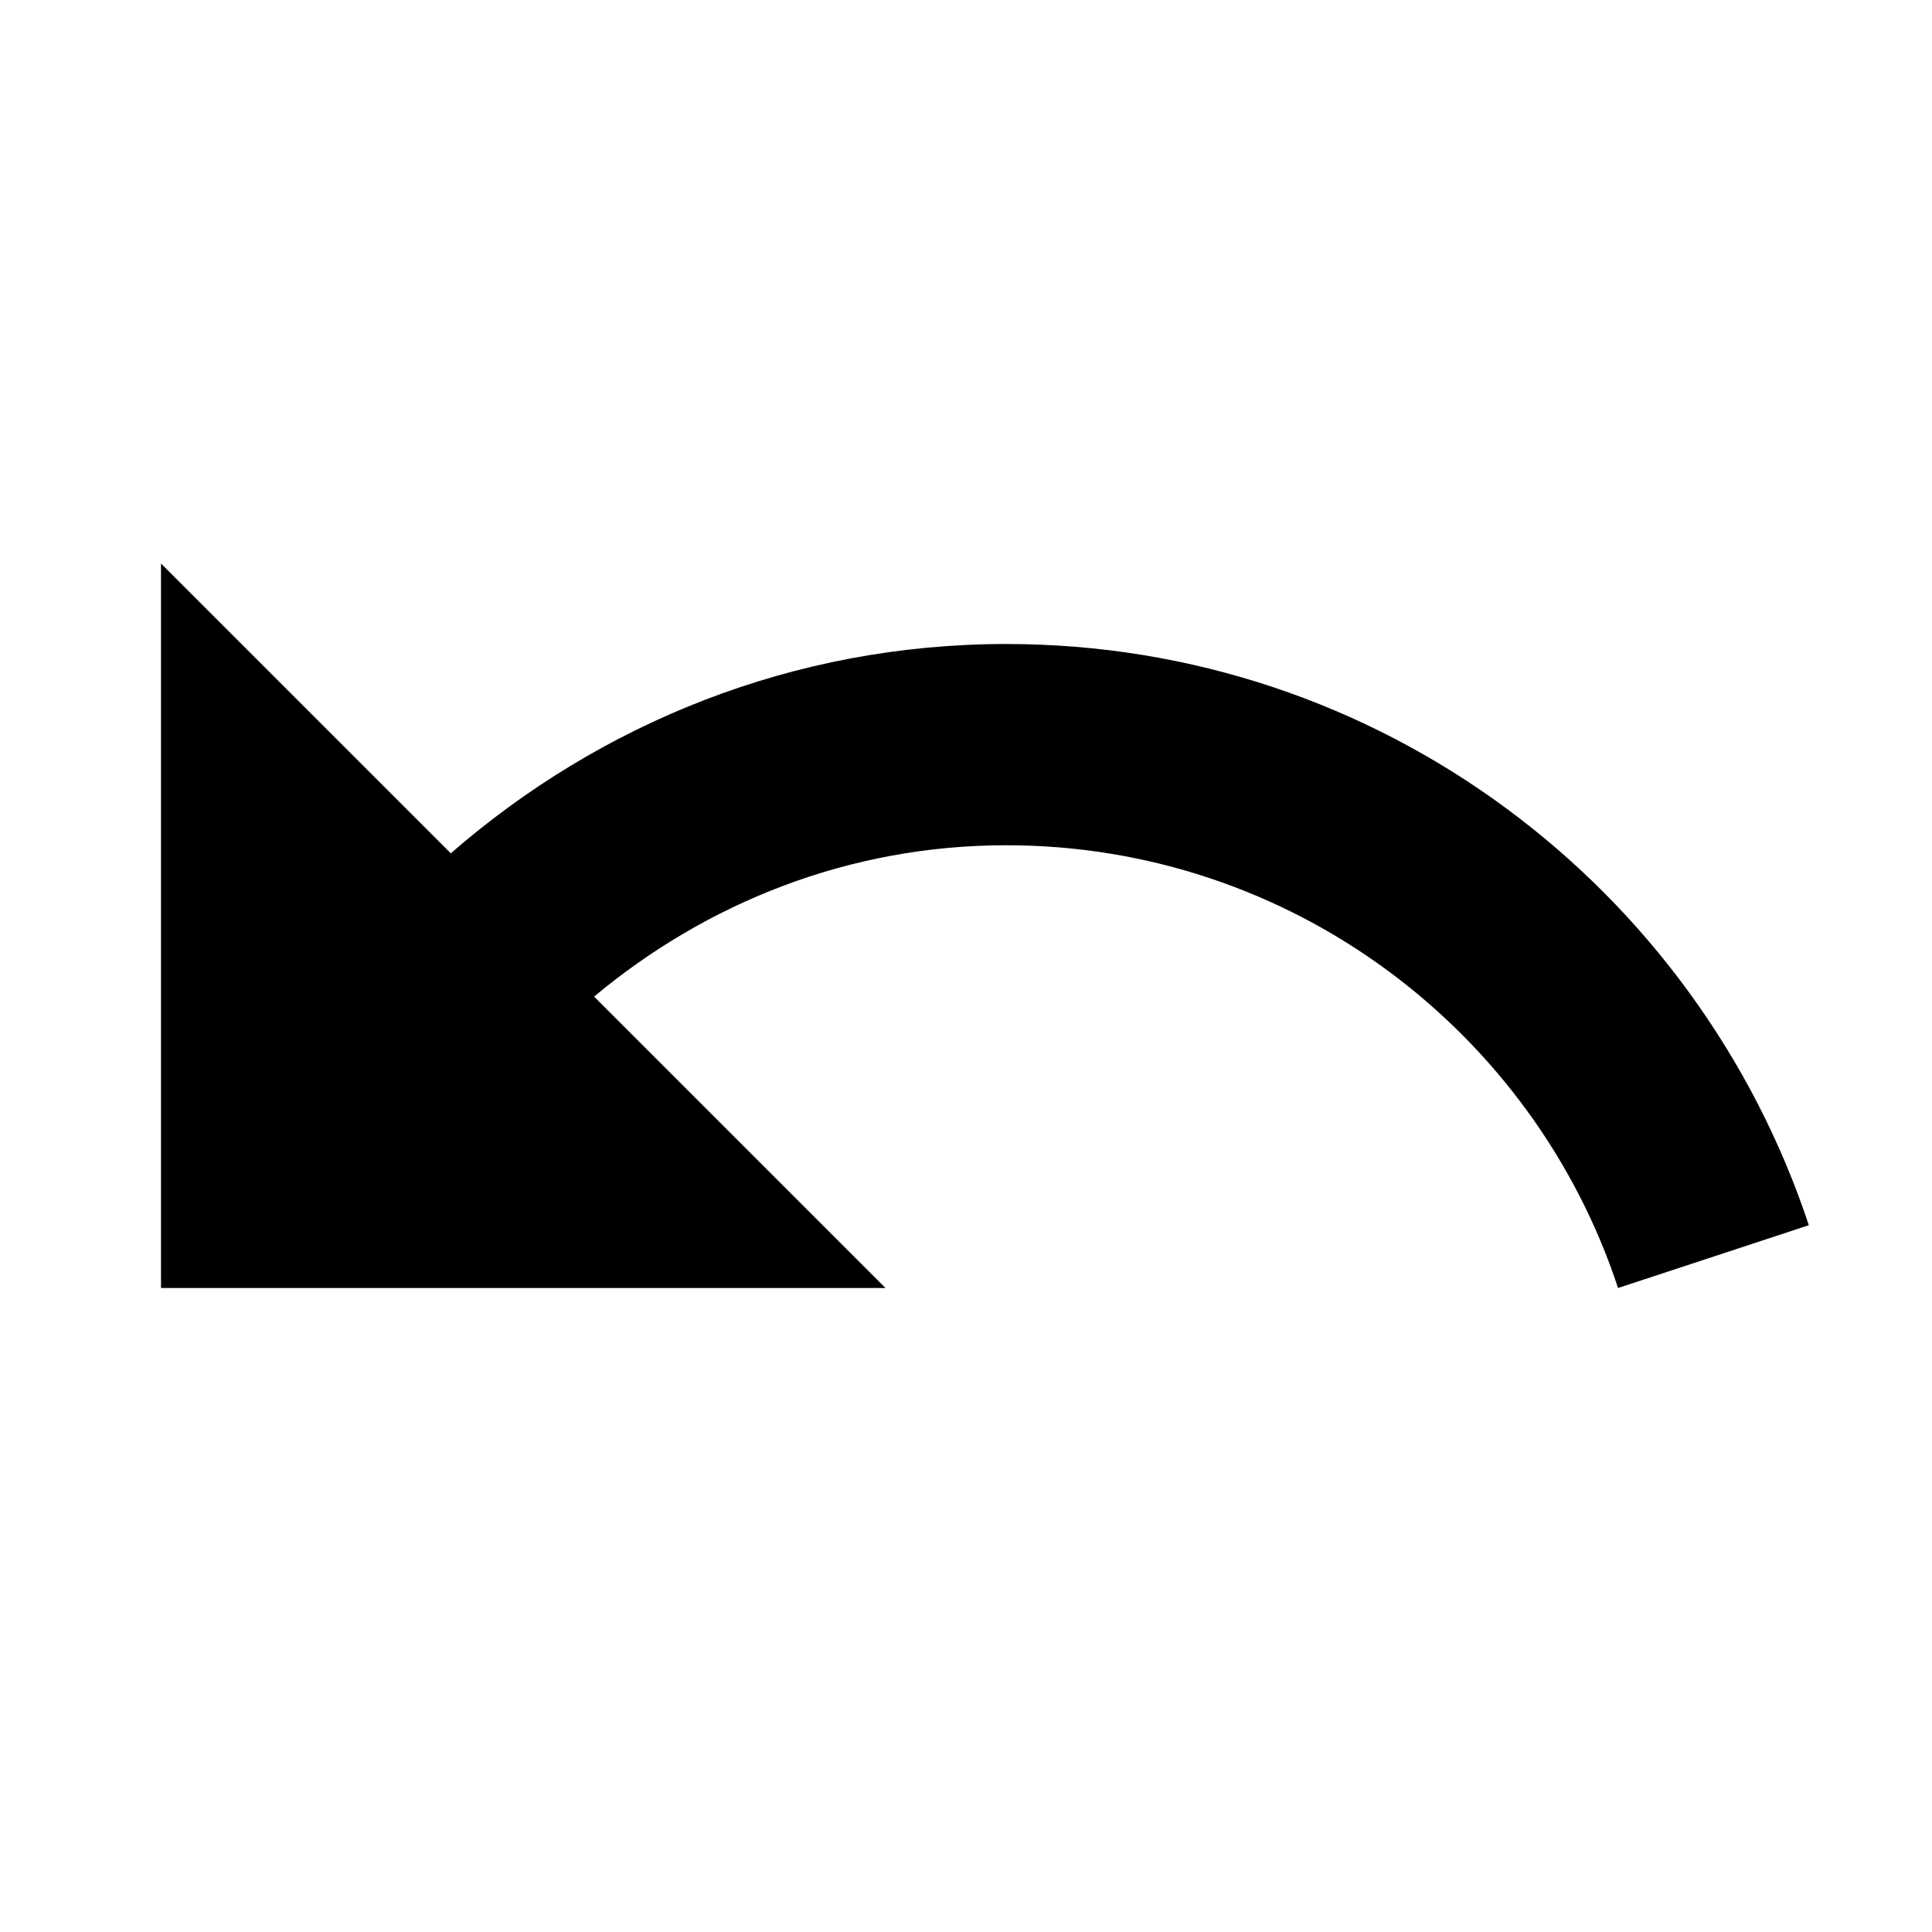
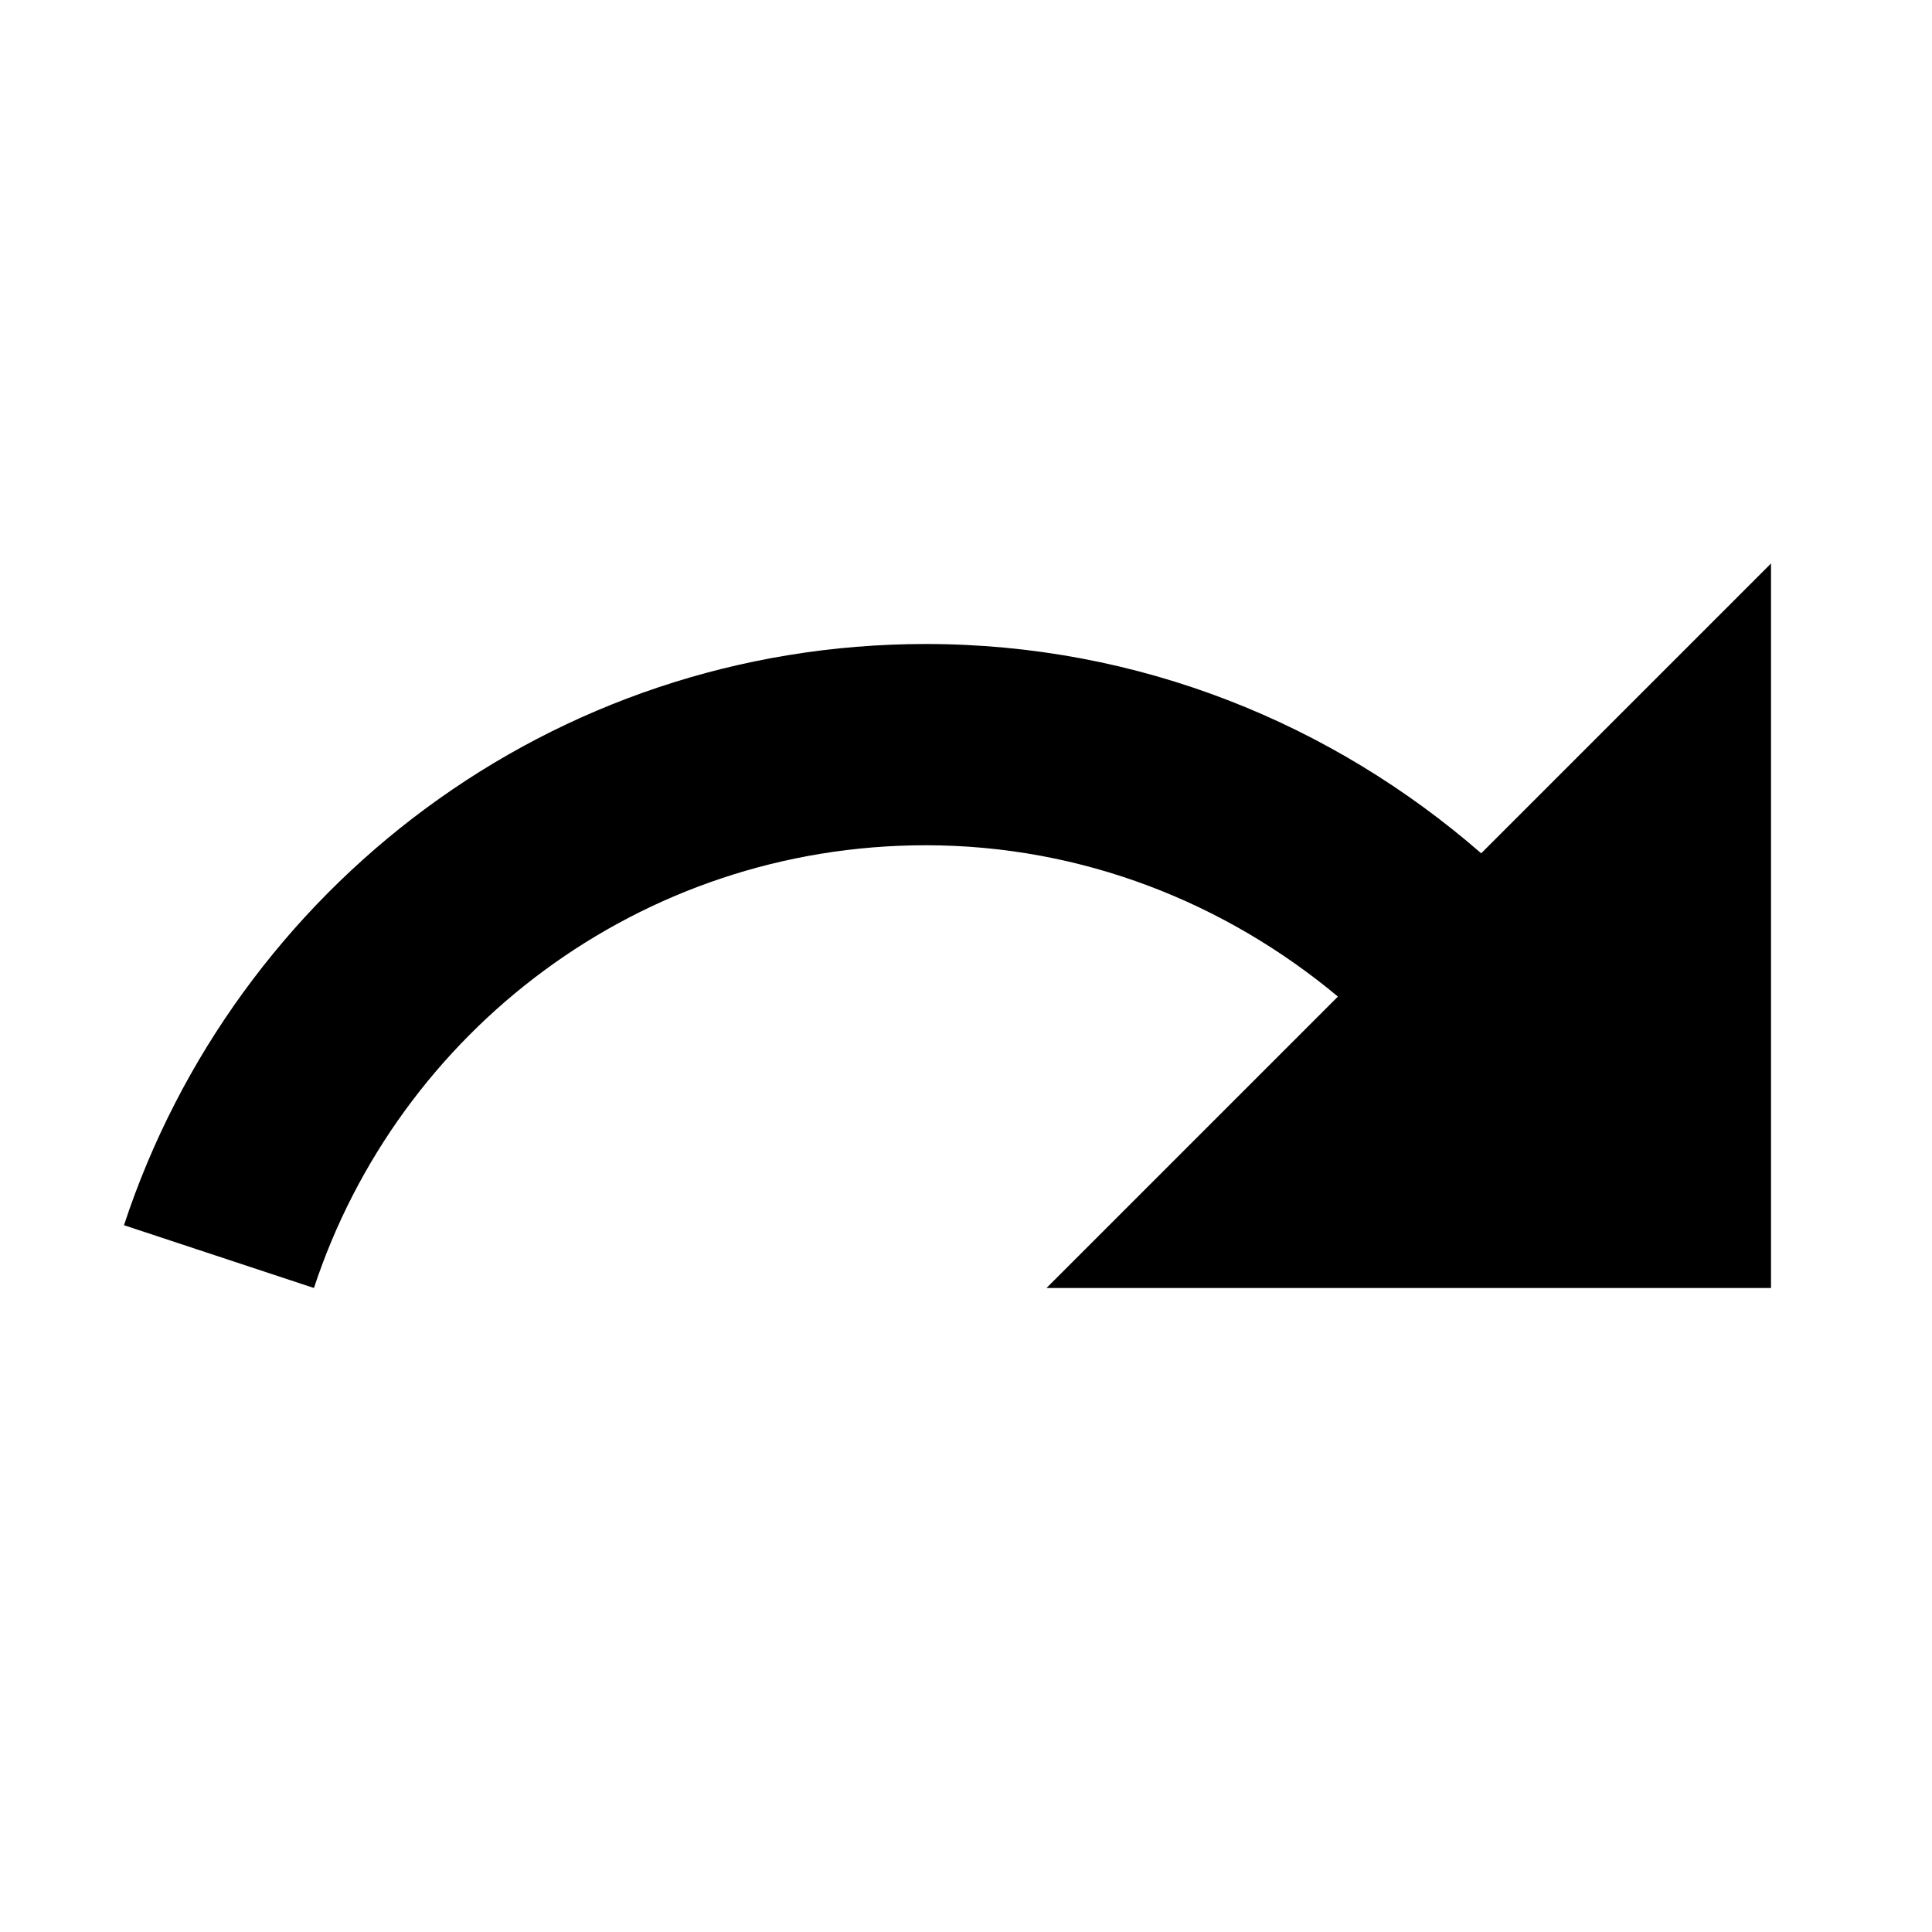
<svg xmlns="http://www.w3.org/2000/svg" width="24" height="24" viewBox="0 0 24 24">
  <path fill="none" d="M0 0h24v24H0V0z" />
-   <path d="M12.5 8c-2.65 0-5.05.99-6.9 2.6L2 7v9h9l-3.62-3.62c1.39-1.16 3.16-1.88 5.12-1.88 3.54 0 6.55 2.31 7.6 5.5l2.37-.78C21.08 11.03 17.15 8 12.5 8z" />
+   <path d="M18.4 10.6C16.55 8.99 14.15 8 11.5 8c-4.65 0-8.58 3.03-9.96 7.22L3.9 16c1.05-3.19 4.05-5.5 7.6-5.5 1.95 0 3.73.72 5.12 1.88L13 16h9V7l-3.6 3.6z" />
</svg>
